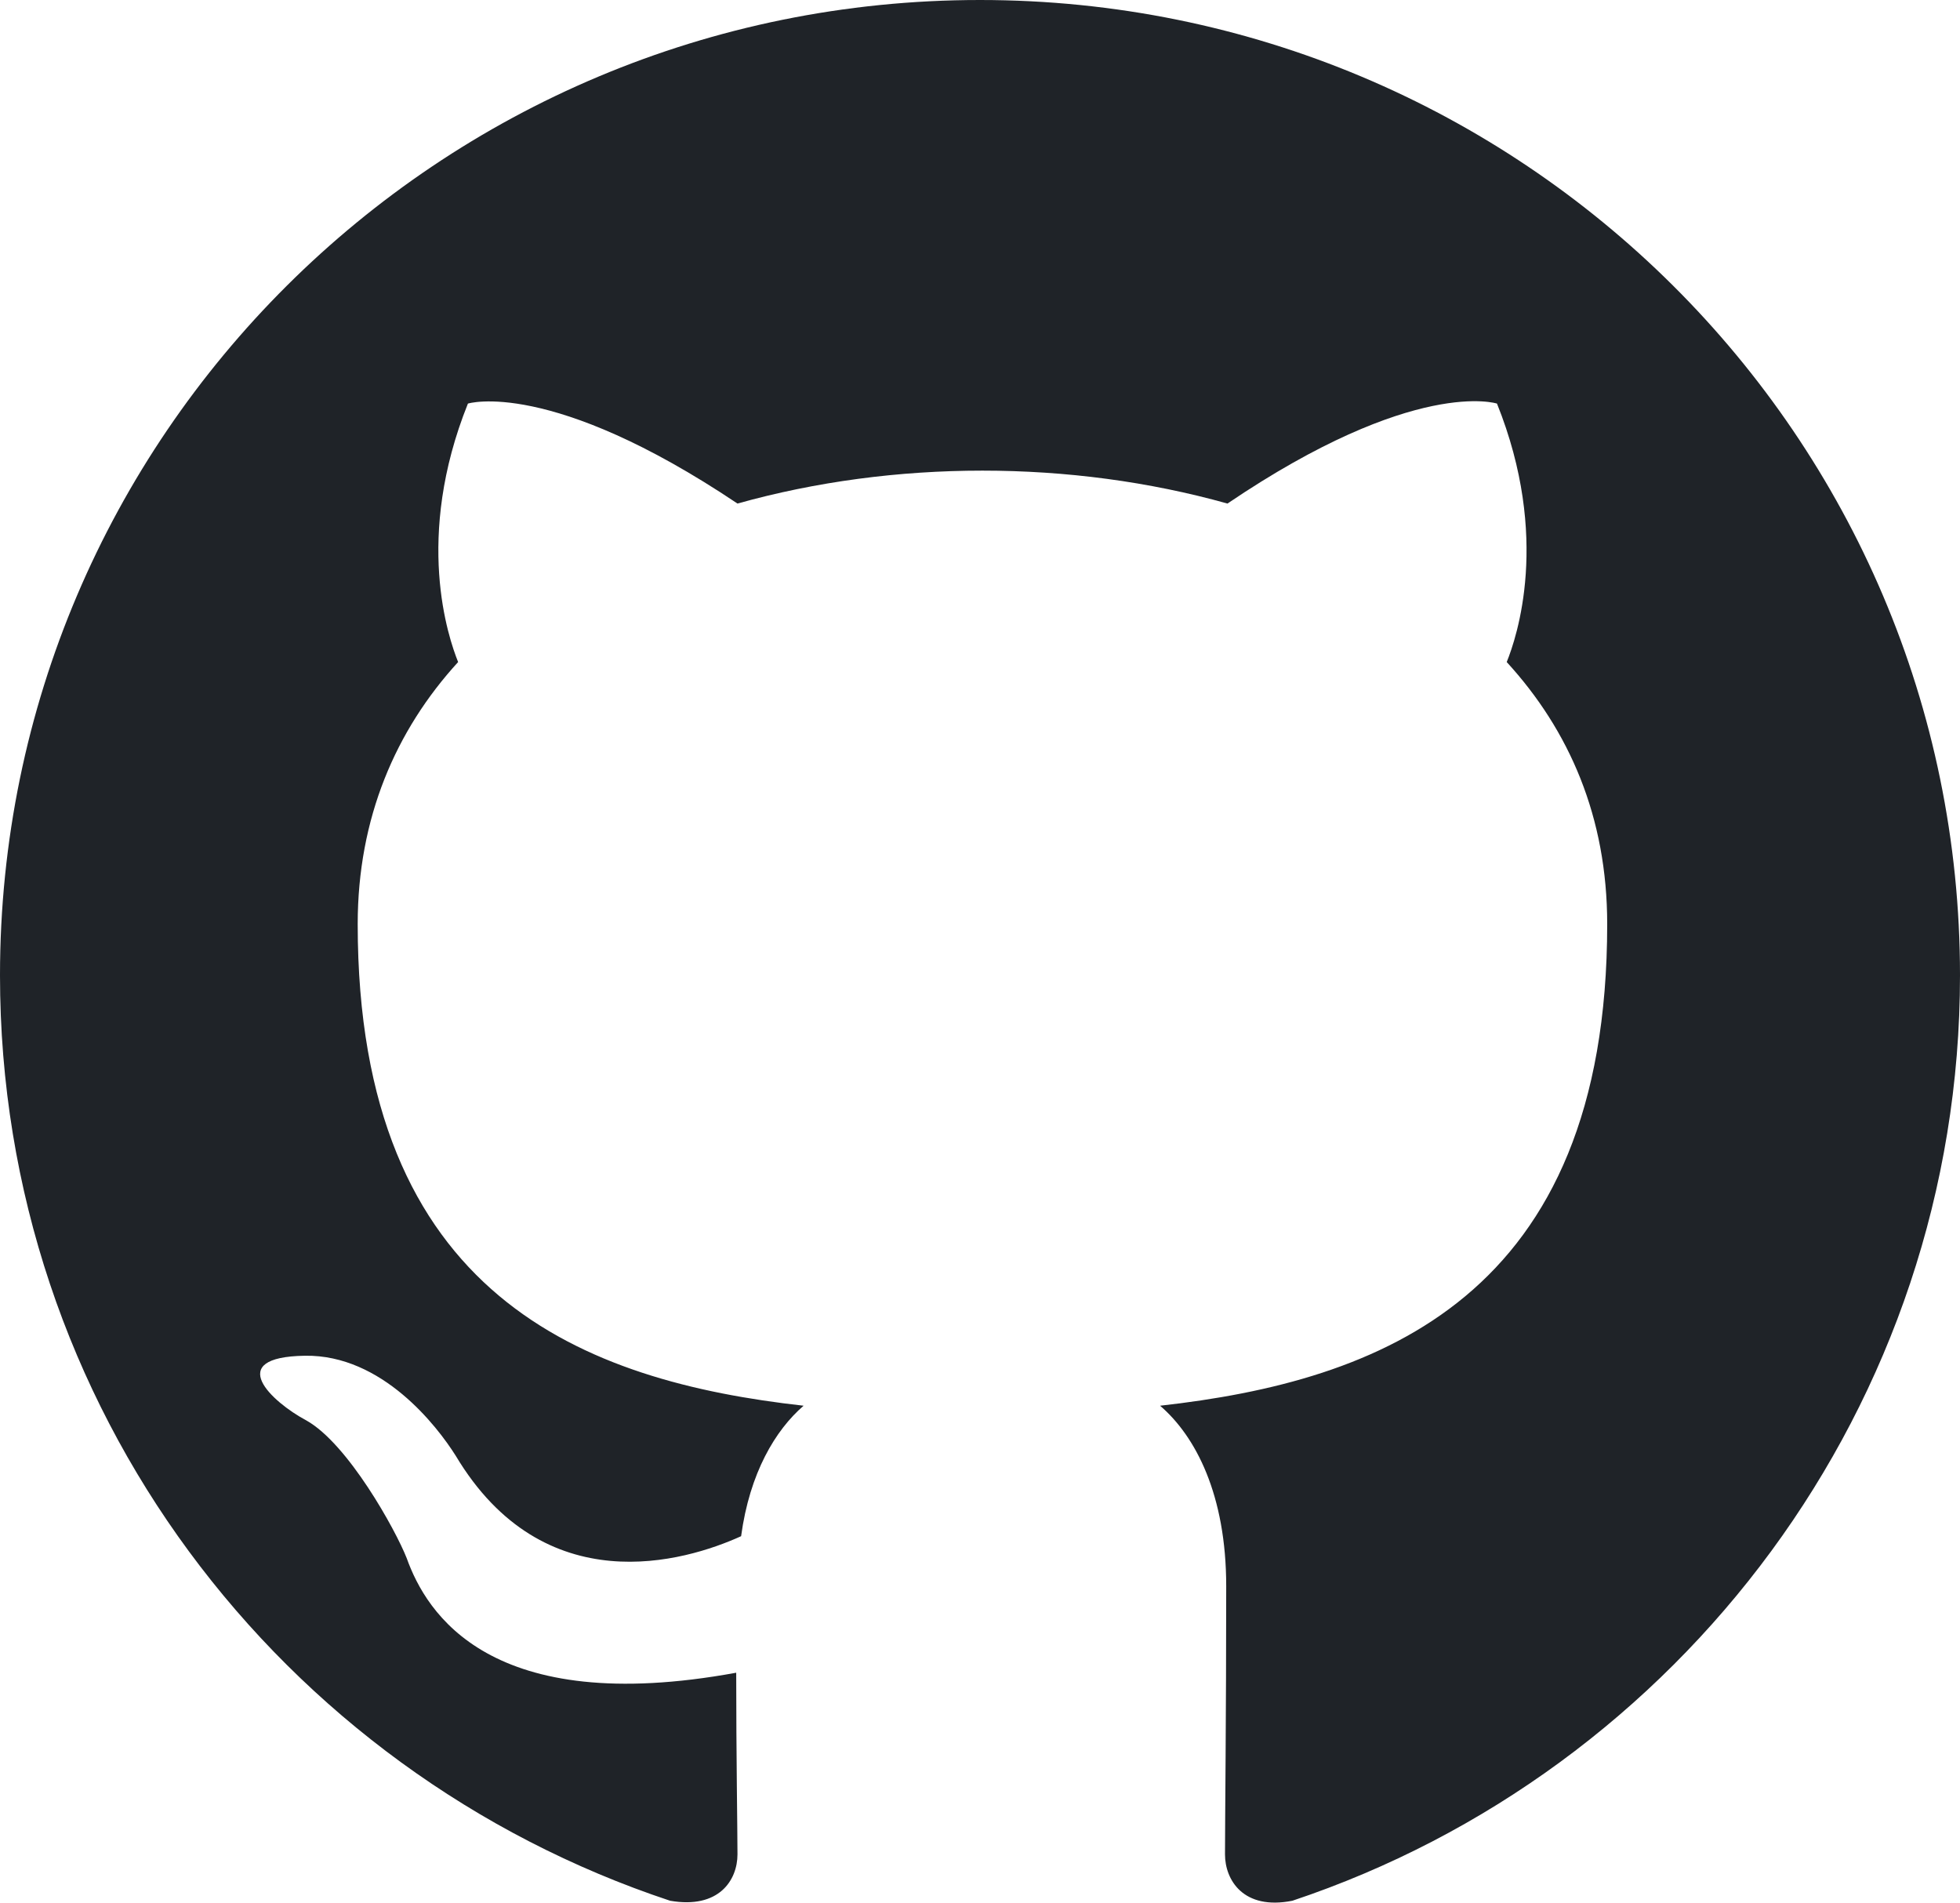
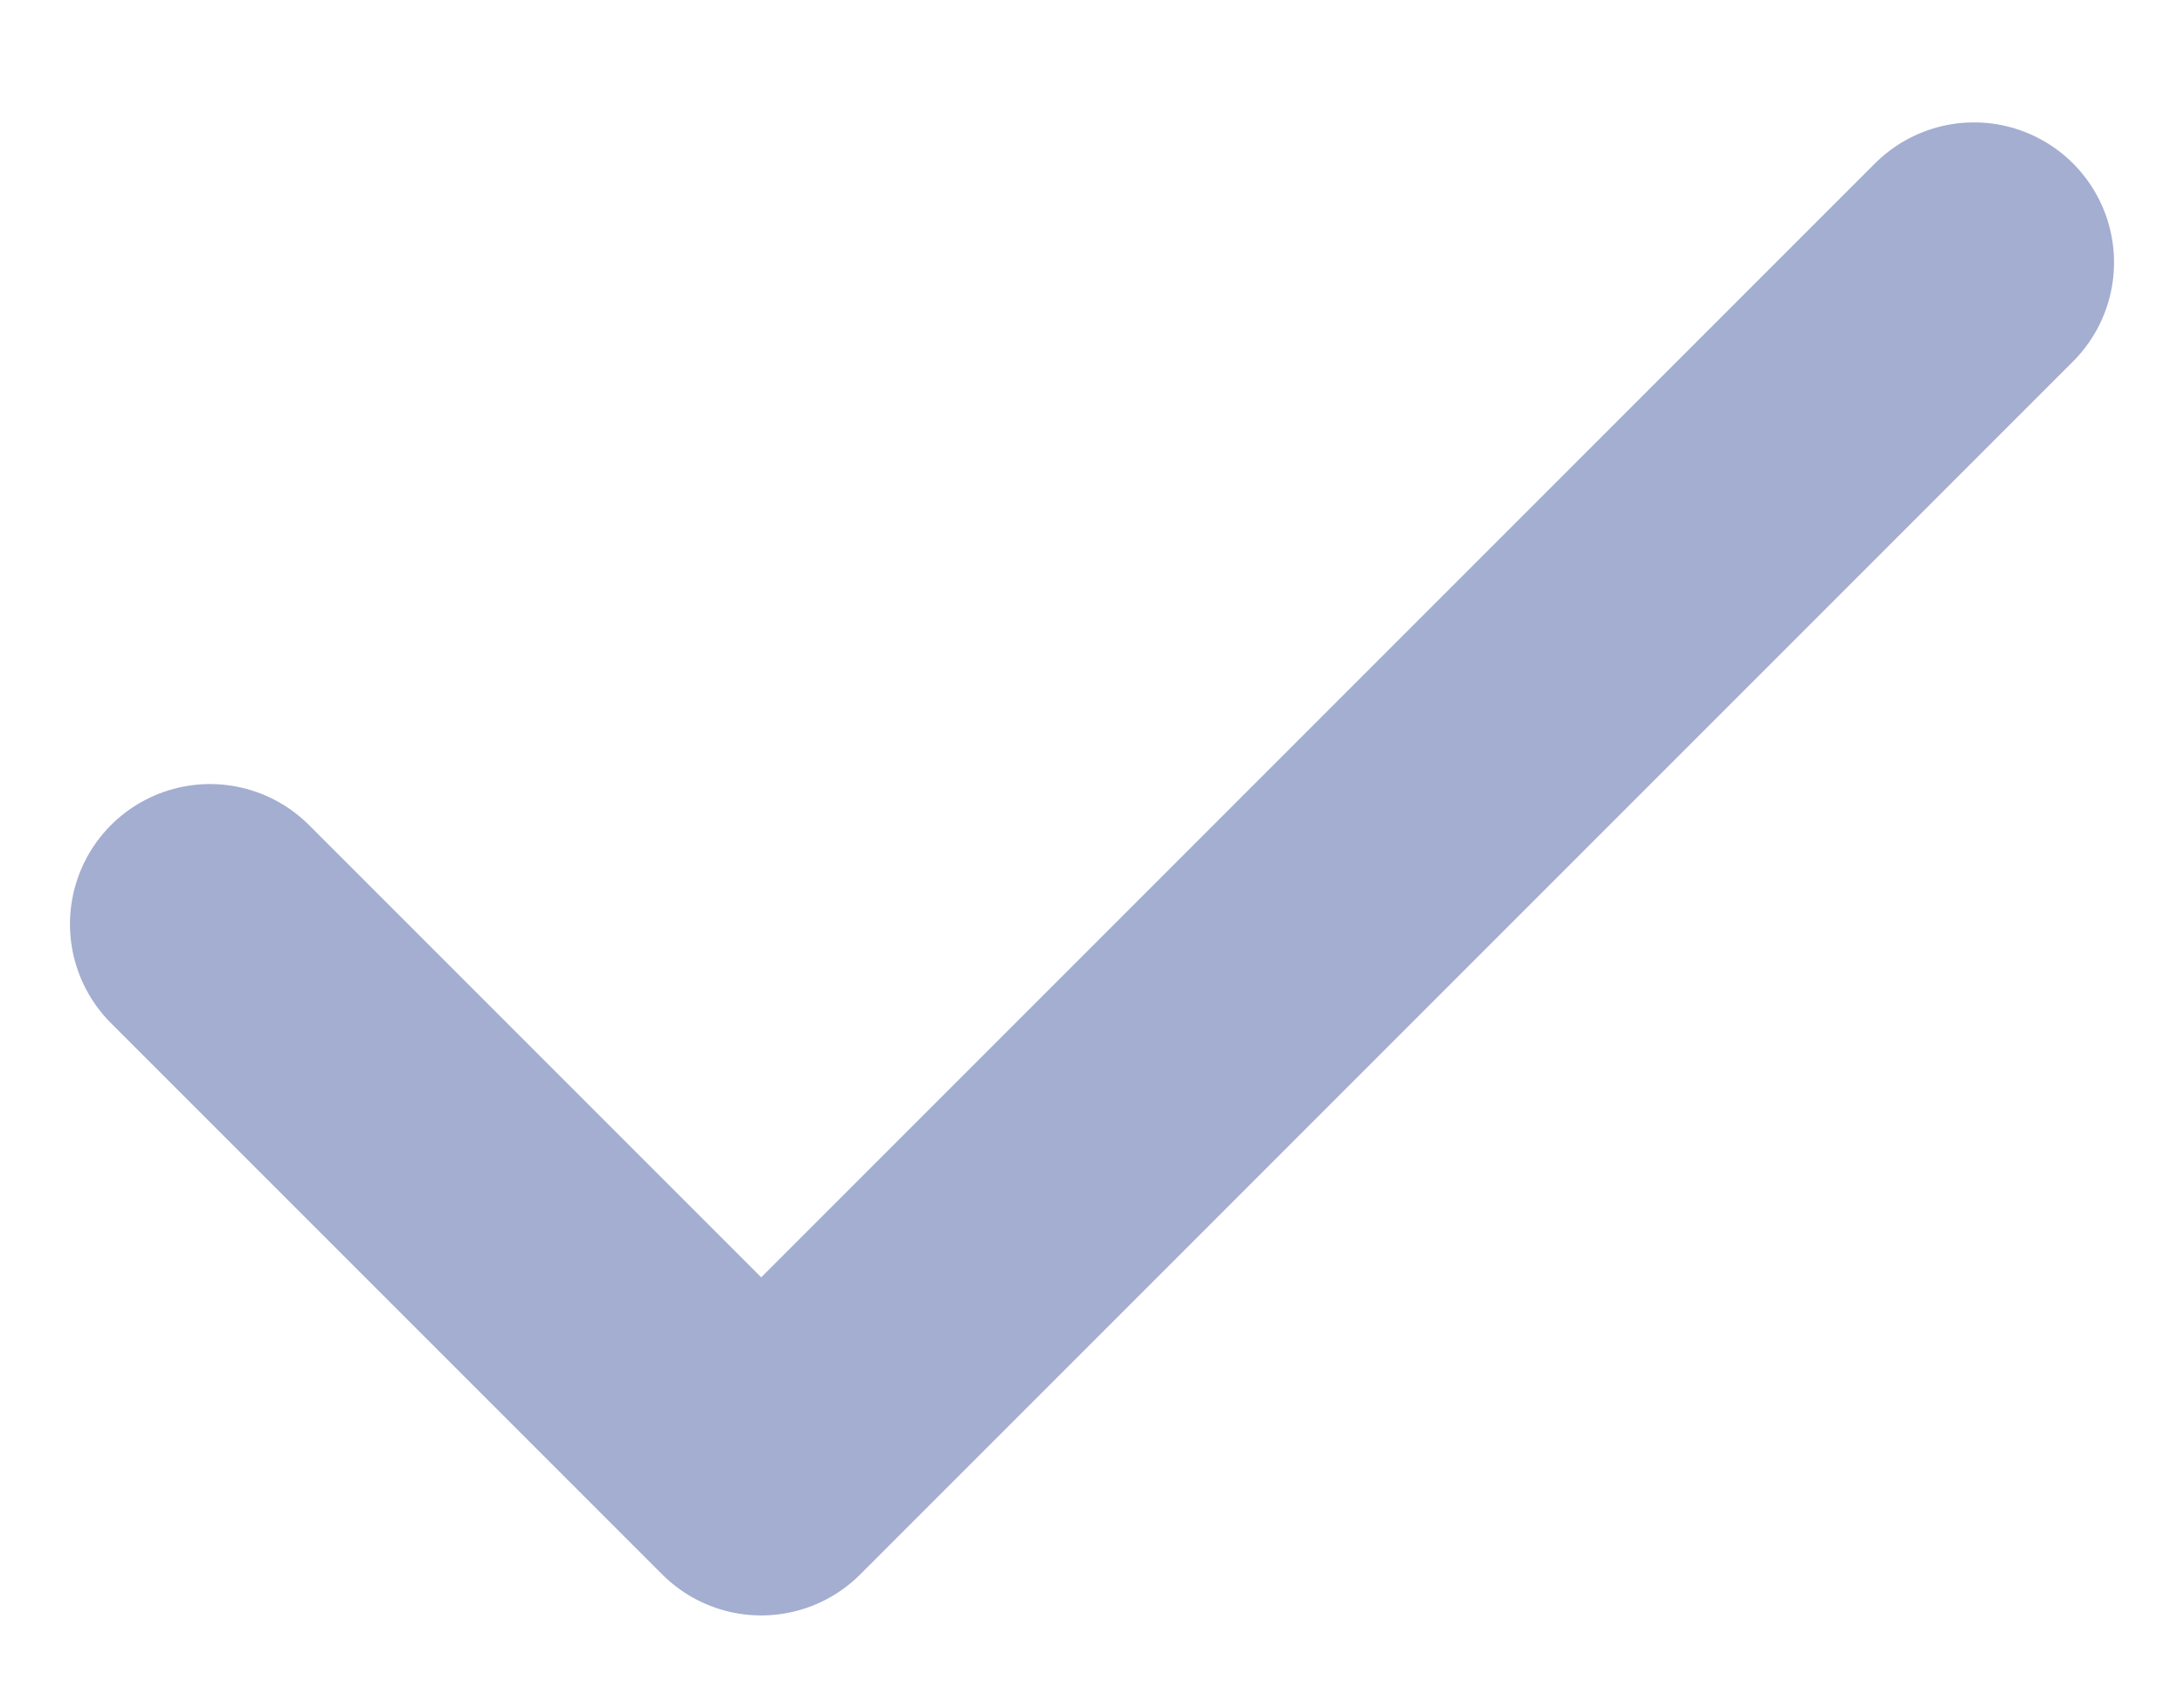
- <svg xmlns="http://www.w3.org/2000/svg" width="34" height="33" viewBox="0 0 34 33" fill="none">
-   <path fill-rule="evenodd" clip-rule="evenodd" d="M17 0C7.607 0 0 7.571 0 16.917C0 24.403 4.866 30.726 11.624 32.968C12.474 33.116 12.793 32.608 12.793 32.164C12.793 31.762 12.771 30.43 12.771 29.013C8.5 29.796 7.395 27.977 7.055 27.026C6.864 26.539 6.035 25.038 5.312 24.636C4.718 24.319 3.868 23.536 5.291 23.515C6.63 23.494 7.586 24.742 7.905 25.249C9.435 27.808 11.879 27.089 12.856 26.645C13.005 25.545 13.451 24.805 13.94 24.382C10.158 23.959 6.205 22.5 6.205 16.029C6.205 14.189 6.864 12.667 7.947 11.483C7.777 11.06 7.183 9.326 8.117 7C8.117 7 9.541 6.555 12.793 8.734C14.152 8.353 15.598 8.163 17.043 8.163C18.488 8.163 19.933 8.353 21.293 8.734C24.544 6.534 25.968 7 25.968 7C26.902 9.326 26.308 11.06 26.137 11.483C27.221 12.667 27.88 14.168 27.88 16.029C27.88 22.521 23.906 23.959 20.124 24.382C20.74 24.911 21.271 25.926 21.271 27.512C21.271 29.774 21.25 31.593 21.25 32.164C21.25 32.608 21.569 33.137 22.419 32.968C29.134 30.726 34 24.382 34 16.917C34 7.571 26.392 0 17 0Z" fill="#1F2328" />
+ <svg xmlns="http://www.w3.org/2000/svg" width="13" height="10" viewBox="0 0 13 10" fill="none">
+   <path d="M11.75 1.562L4.531 8.781L1.25 5.5" stroke="#A3AED0" stroke-width="1.667" stroke-linecap="round" stroke-linejoin="round" />
</svg>
